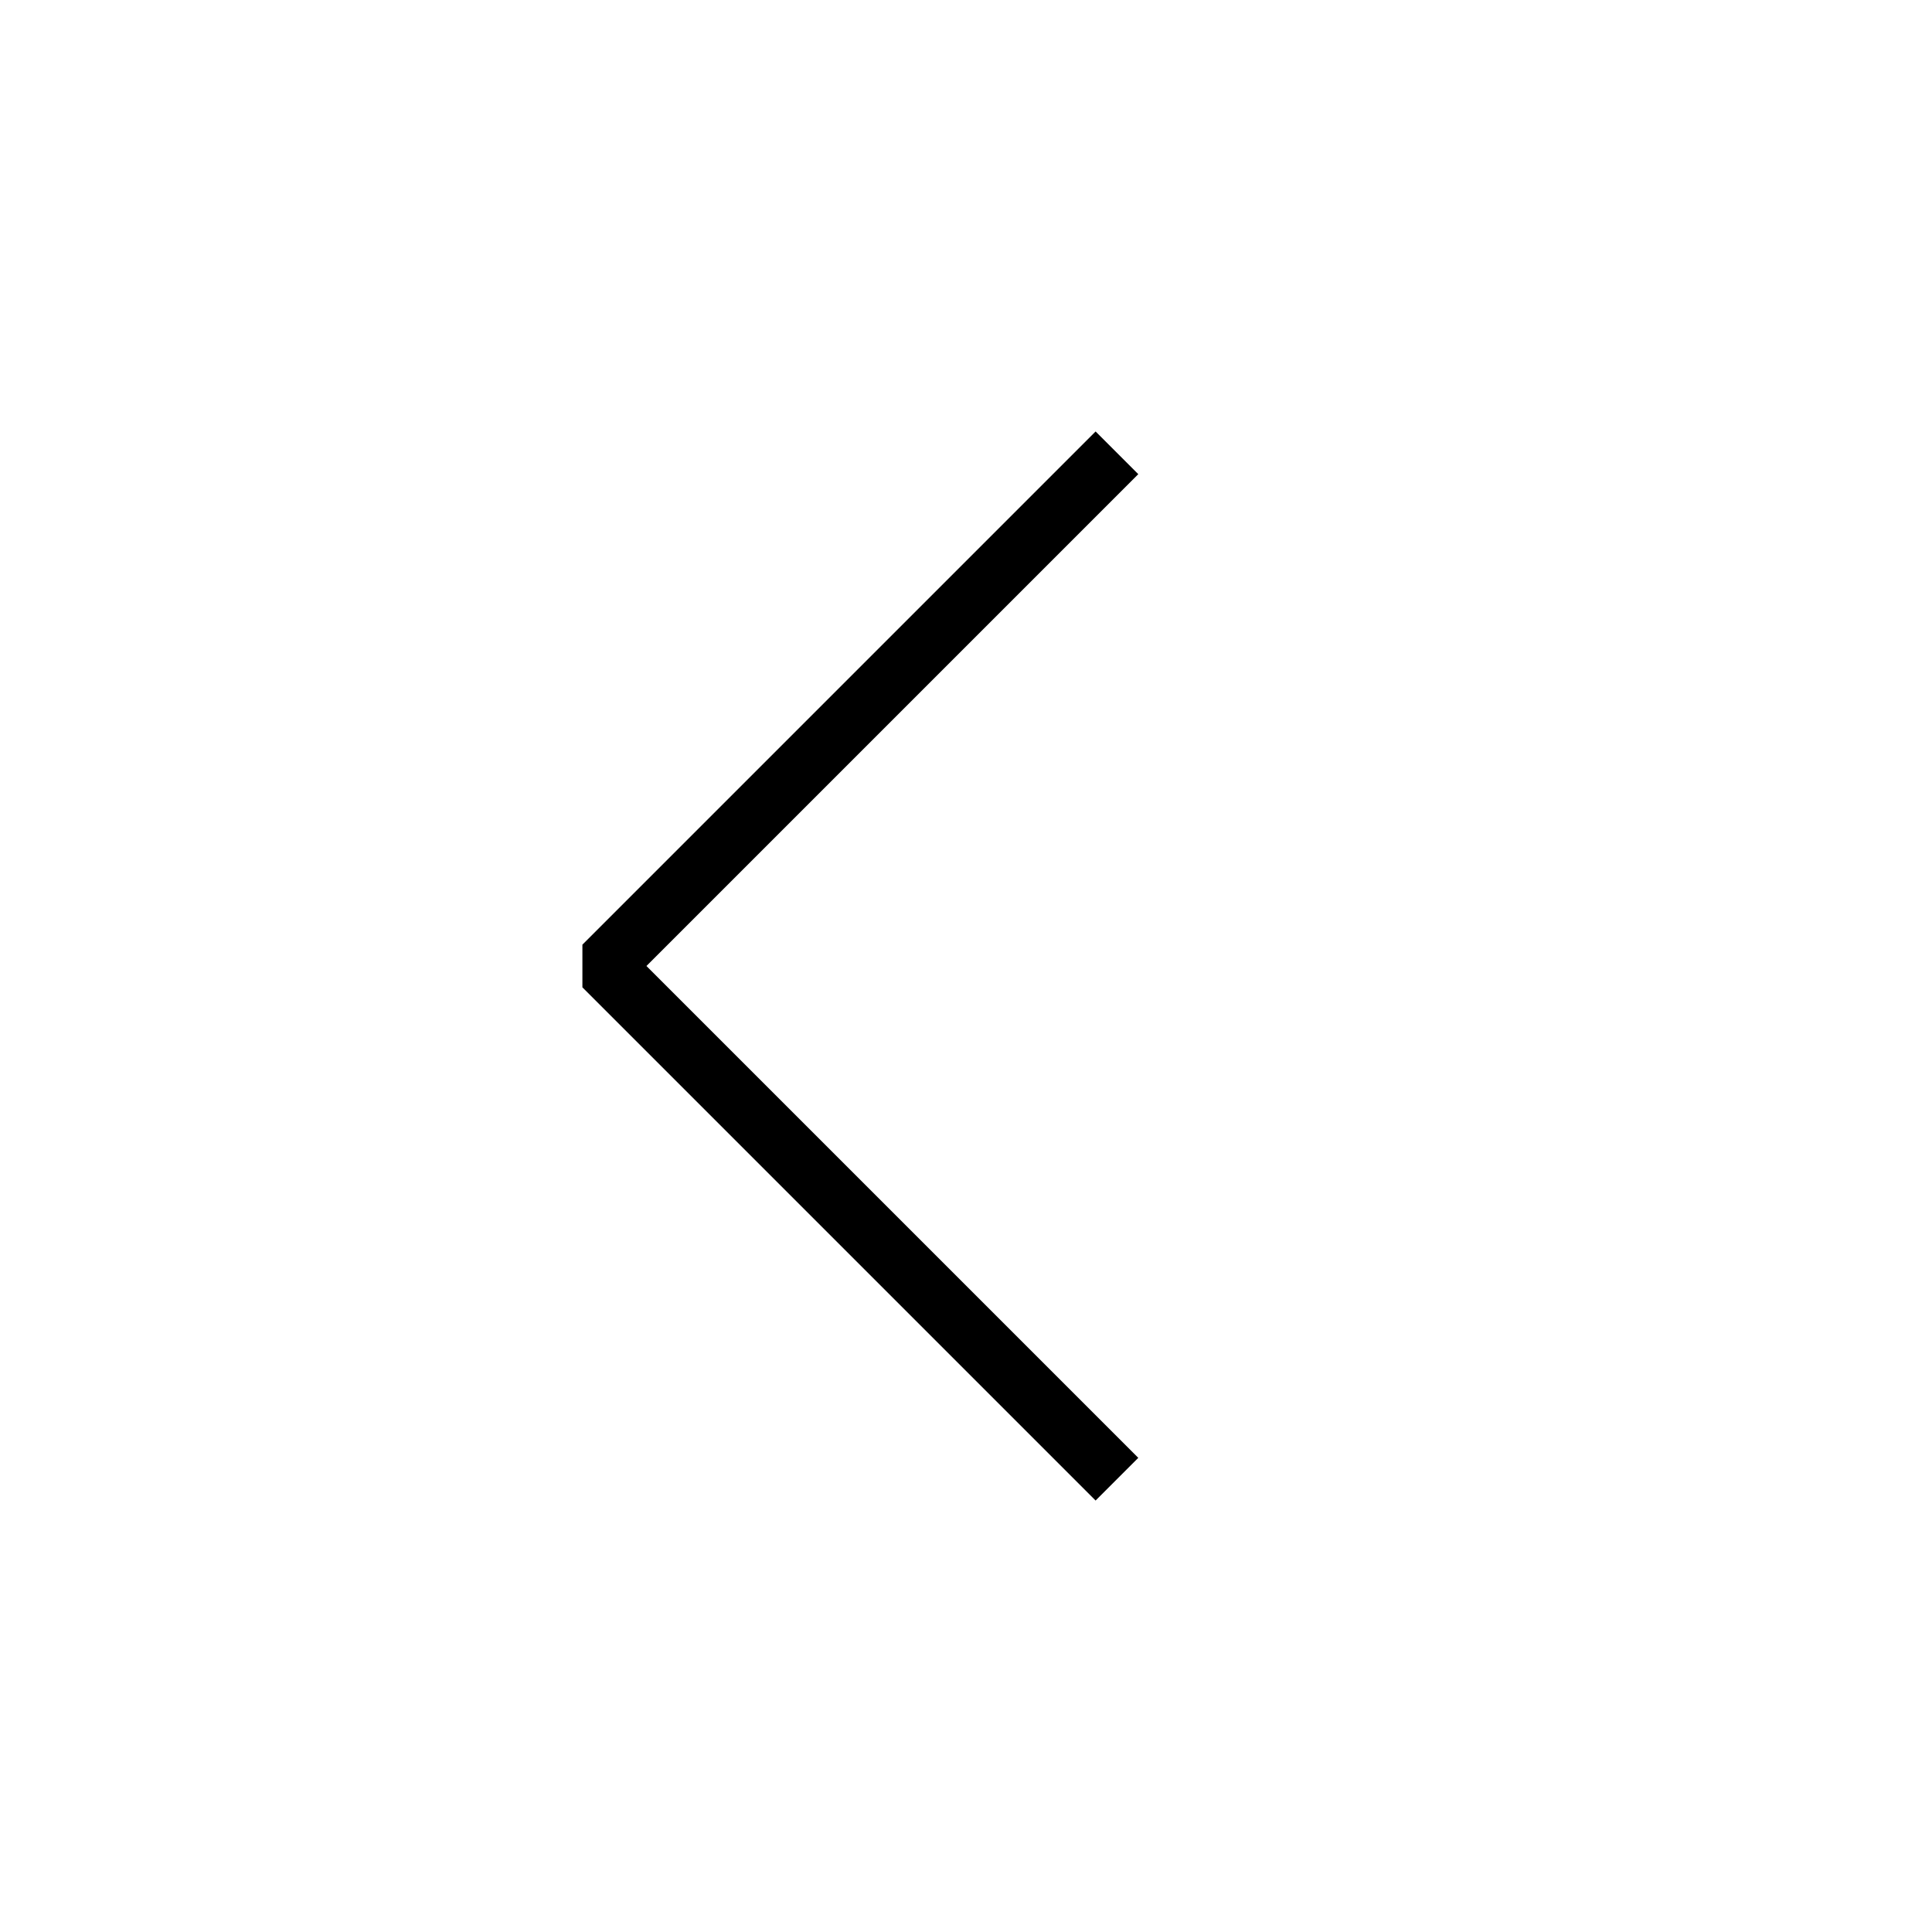
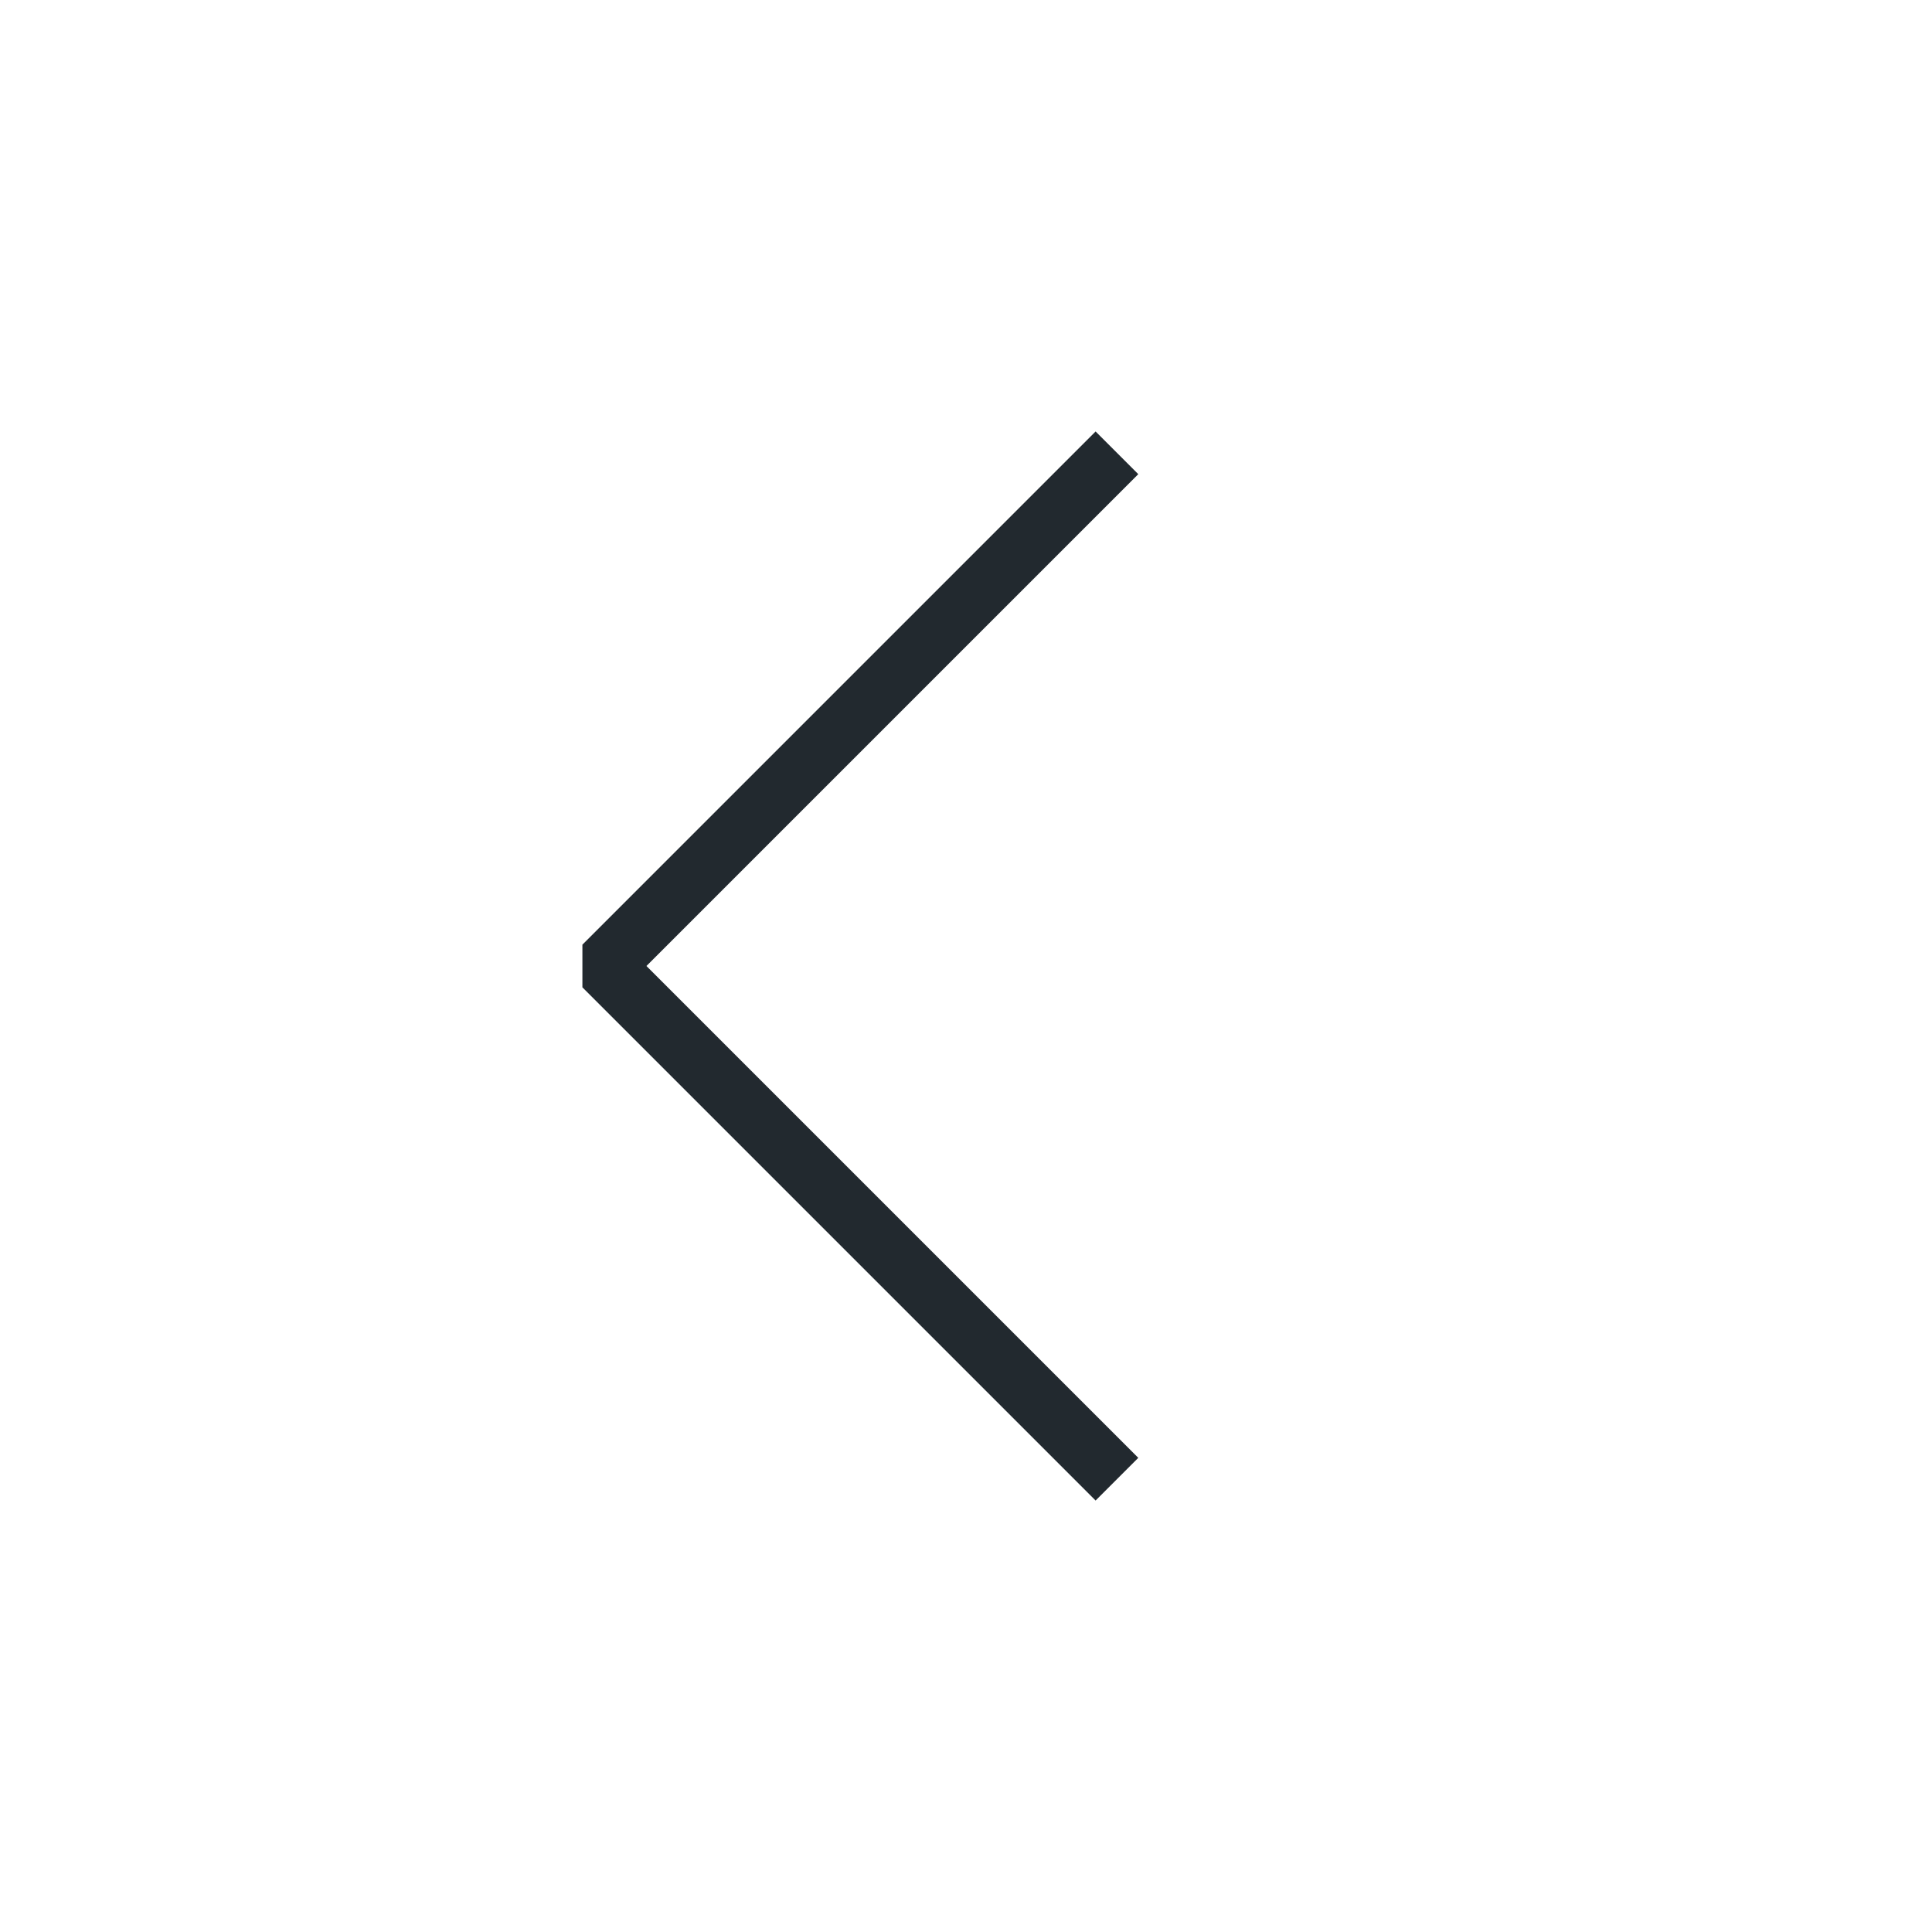
<svg xmlns="http://www.w3.org/2000/svg" version="1.1" id="Layer_1" x="0px" y="0px" width="64px" height="64px" viewBox="0 0 64 64" enable-background="new 0 0 64 64" xml:space="preserve">
  <g>
-     <polyline fill="none" stroke="#000000" stroke-width="2" stroke-linejoin="bevel" stroke-miterlimit="10" points="37,15 20,32    37,49  " />
+     <polyline fill="none" stroke="#22292F" stroke-width="2" stroke-linejoin="bevel" stroke-miterlimit="10" points="37,15 20,32    37,49  " />
  </g>
</svg>
